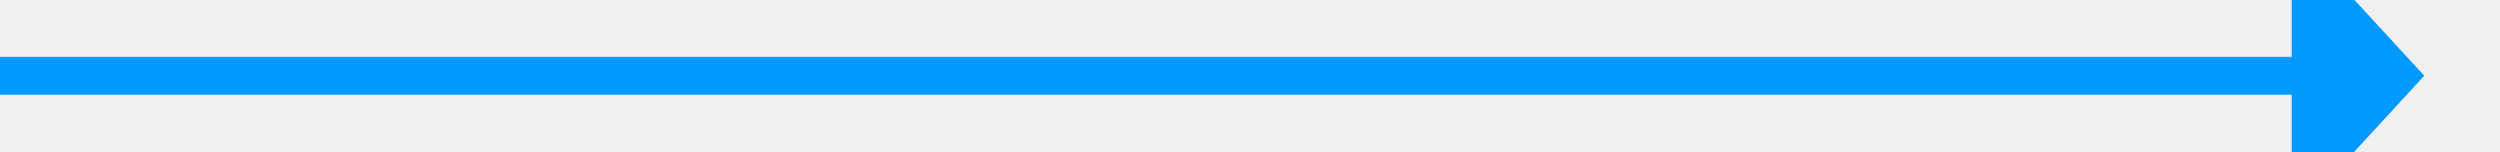
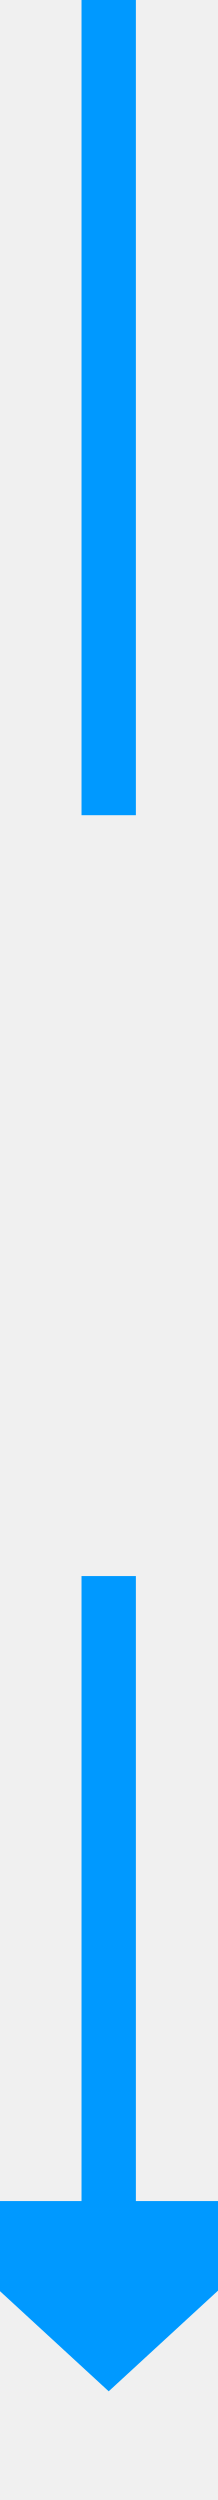
- <svg xmlns="http://www.w3.org/2000/svg" version="1.1" width="132px" height="8px" viewBox="1013 1118  132 8">
-   <path d="M 1134 1129.6  L 1141 1122  L 1134 1114.4  L 1134 1129.6  Z " fill-rule="nonzero" fill="#0099ff" stroke="none" />
-   <rect fill-rule="evenodd" fill="#0099ff" stroke="none" x="1013" y="1121" width="122" height="2" />
-   <path d="" stroke-width="2" stroke="#0099ff" fill="none" />
+ <svg xmlns="http://www.w3.org/2000/svg" version="1.1" width="8px" height="92px" viewBox="1561 1166  8 92">
+   <defs>
+     <mask fill="white" id="clip264">
+       <path d="M 1548 1196  L 1582 1196  L 1582 1224  L 1548 1224  Z M 1548 1166  L 1582 1166  L 1582 1262  L 1548 1262  Z " fill-rule="evenodd" />
+     </mask>
+   </defs>
+   <path d="M 1557.4 1247  L 1565 1254  L 1572.6 1247  L 1557.4 1247  Z " fill-rule="nonzero" fill="#0099ff" stroke="none" mask="url(#clip264)" />
+   <rect fill-rule="evenodd" fill="#0099ff" stroke="none" x="1564" y="1166" width="2" height="82" mask="url(#clip264)" />
+   <path d="" stroke-width="2" stroke="#0099ff" fill="none" mask="url(#clip264)" />
</svg>
